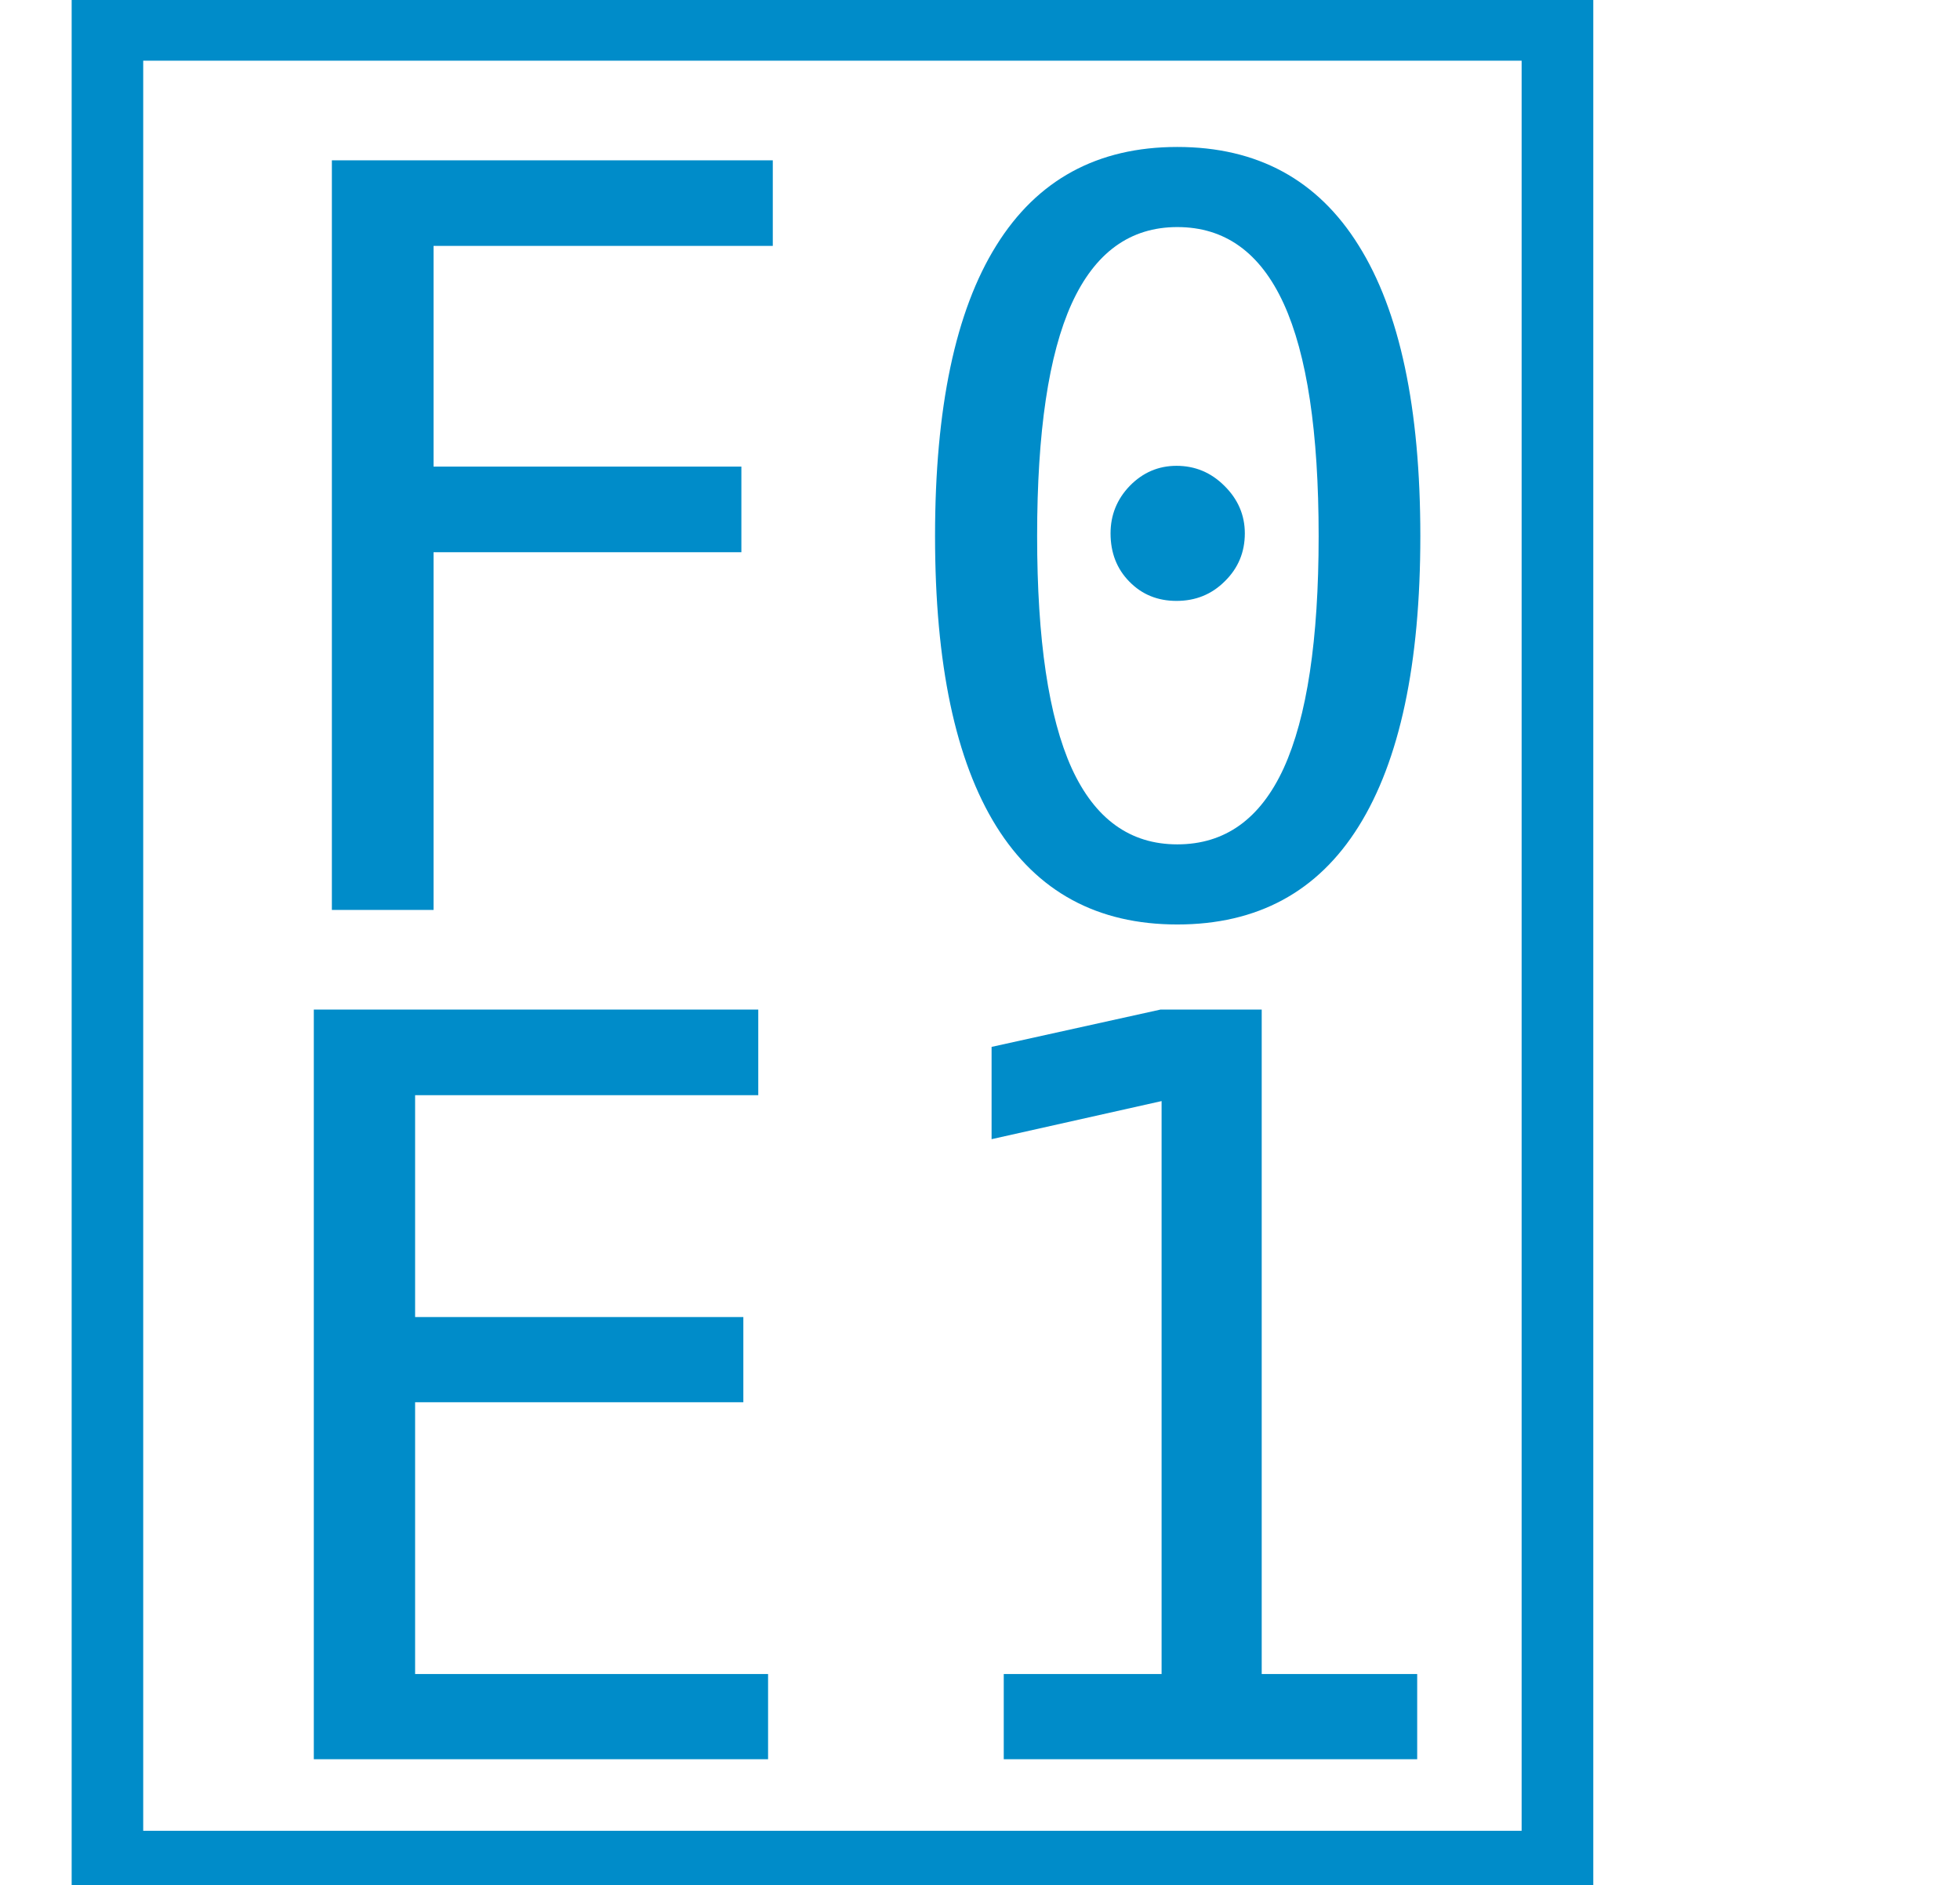
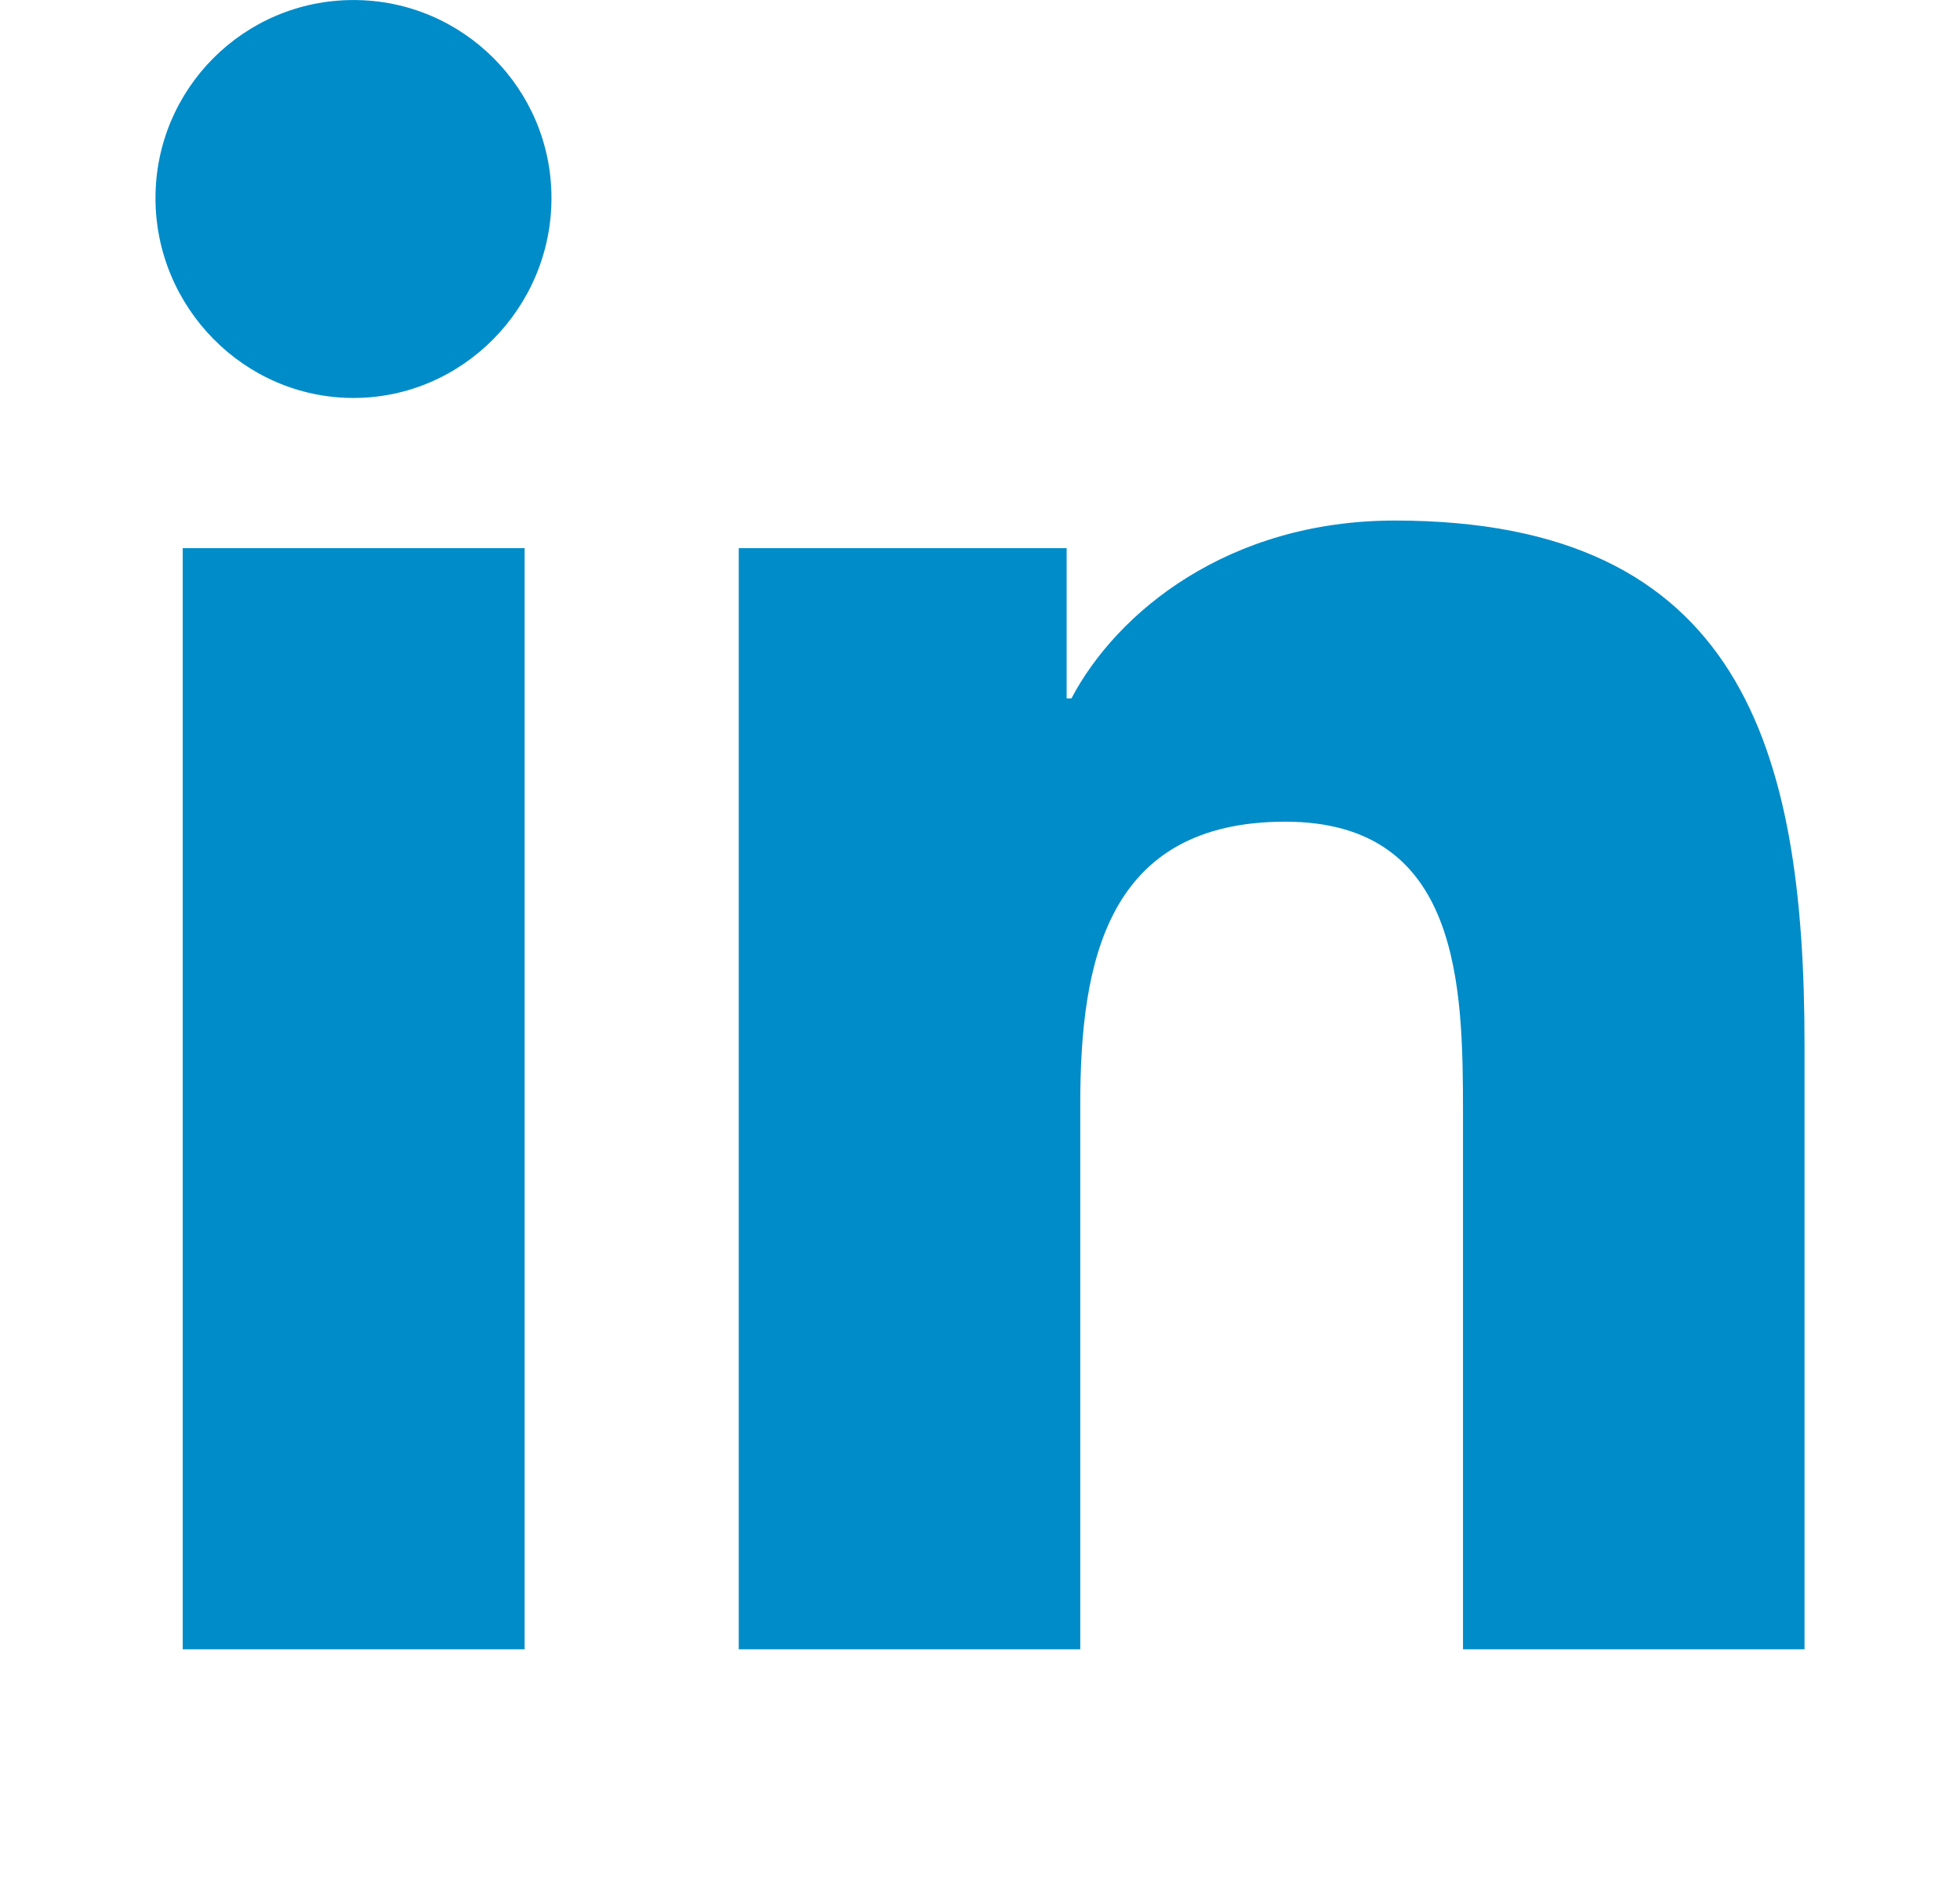
- <svg xmlns="http://www.w3.org/2000/svg" width="78px" height="75px" viewBox="0 0 78 75" version="1.1">
-   <defs />
-   <g id="Contact" stroke="none" stroke-width="1" fill="none" fill-rule="evenodd" font-size="90" font-family="FontAwesome" font-weight="normal">
-     <g id="Contact-Desktop" transform="translate(-792, -460)" fill="#008CC9">
-       <g id="Skillset" transform="translate(43, 450)">
-         <text id="">
-           <tspan x="749" y="80"></tspan>
-         </text>
-       </g>
-     </g>
-   </g>
+ <svg xmlns="http://www.w3.org/2000/svg" width="78px" height="75px" viewBox="0 0 448 512" version="1.1">
+   <path fill="#008cc9" d="M100.28 448H7.4V148.9h92.88zM53.79 108.1C24.09 108.1 0 83.5 0 53.8a53.79 53.79 0 0 1 107.58 0c0 29.7-24.1 54.3-53.79 54.3zM447.9 448h-92.68V302.4c0-34.7-.7-79.2-48.29-79.2-48.29 0-55.69 37.7-55.69 76.7V448h-92.78V148.9h89.08v40.8h1.3c12.4-23.5 42.69-48.3 87.88-48.3 94 0 111.28 61.9 111.28 142.3V448z" />
</svg>
